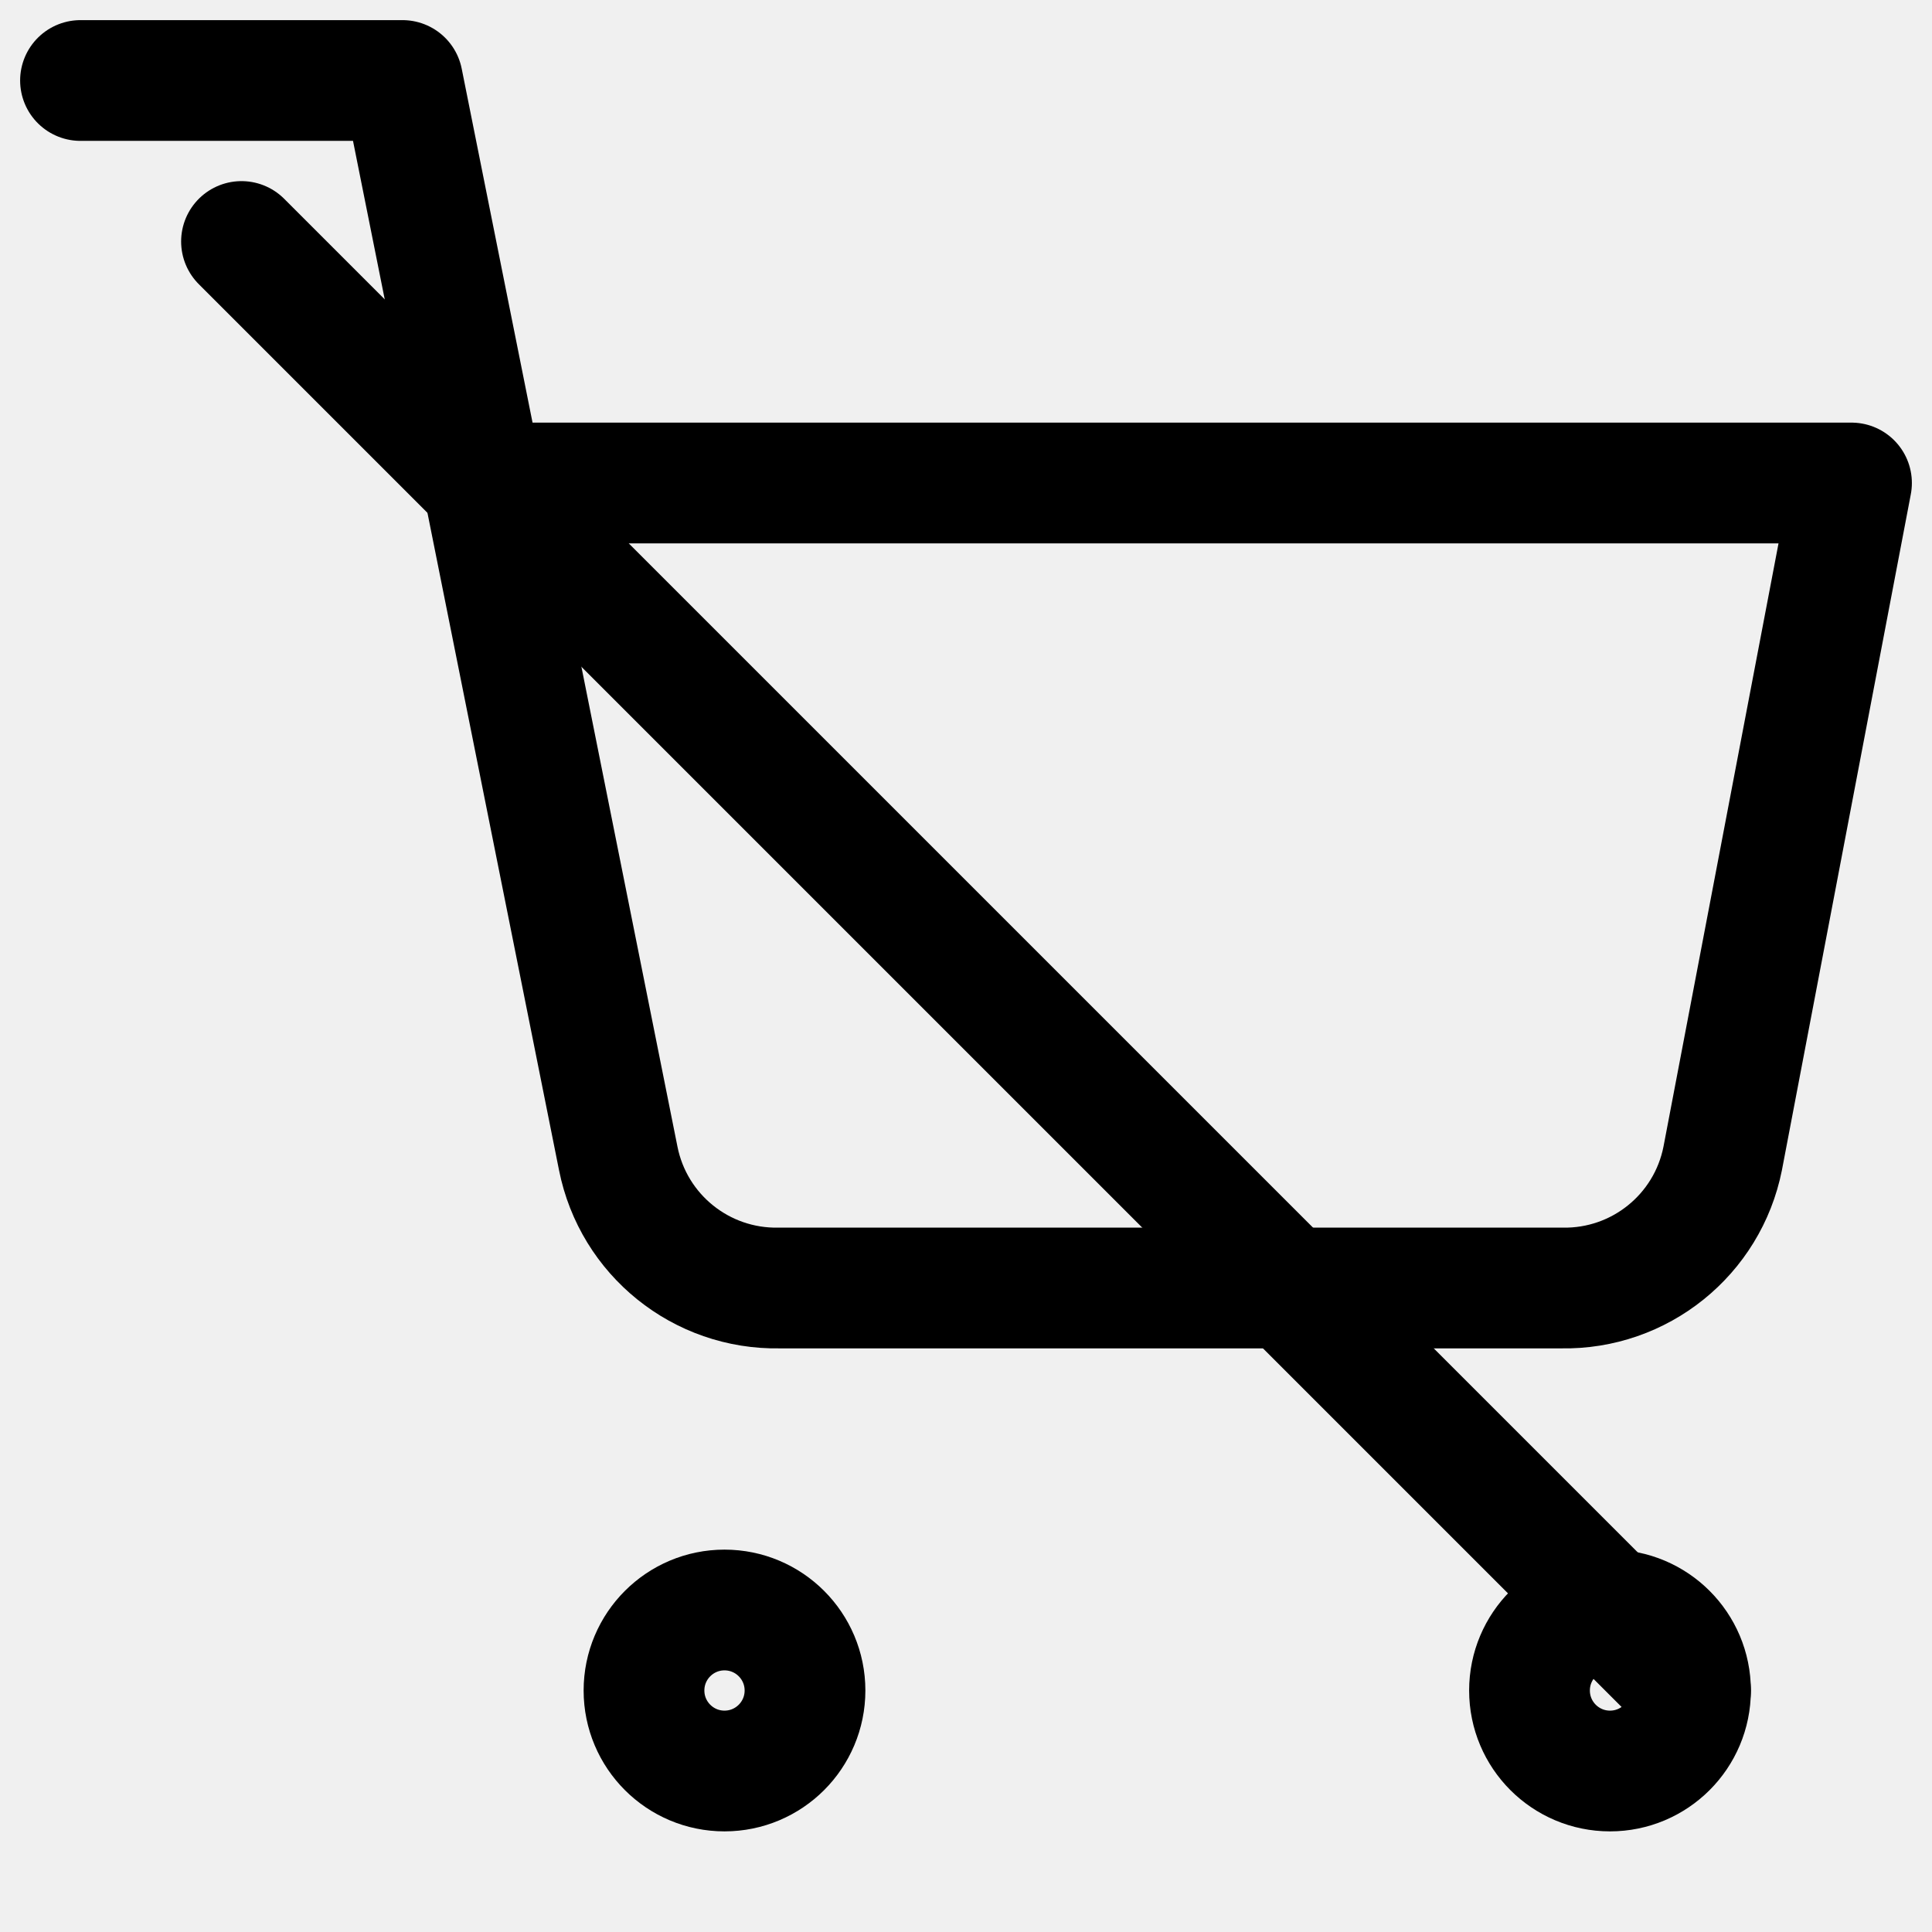
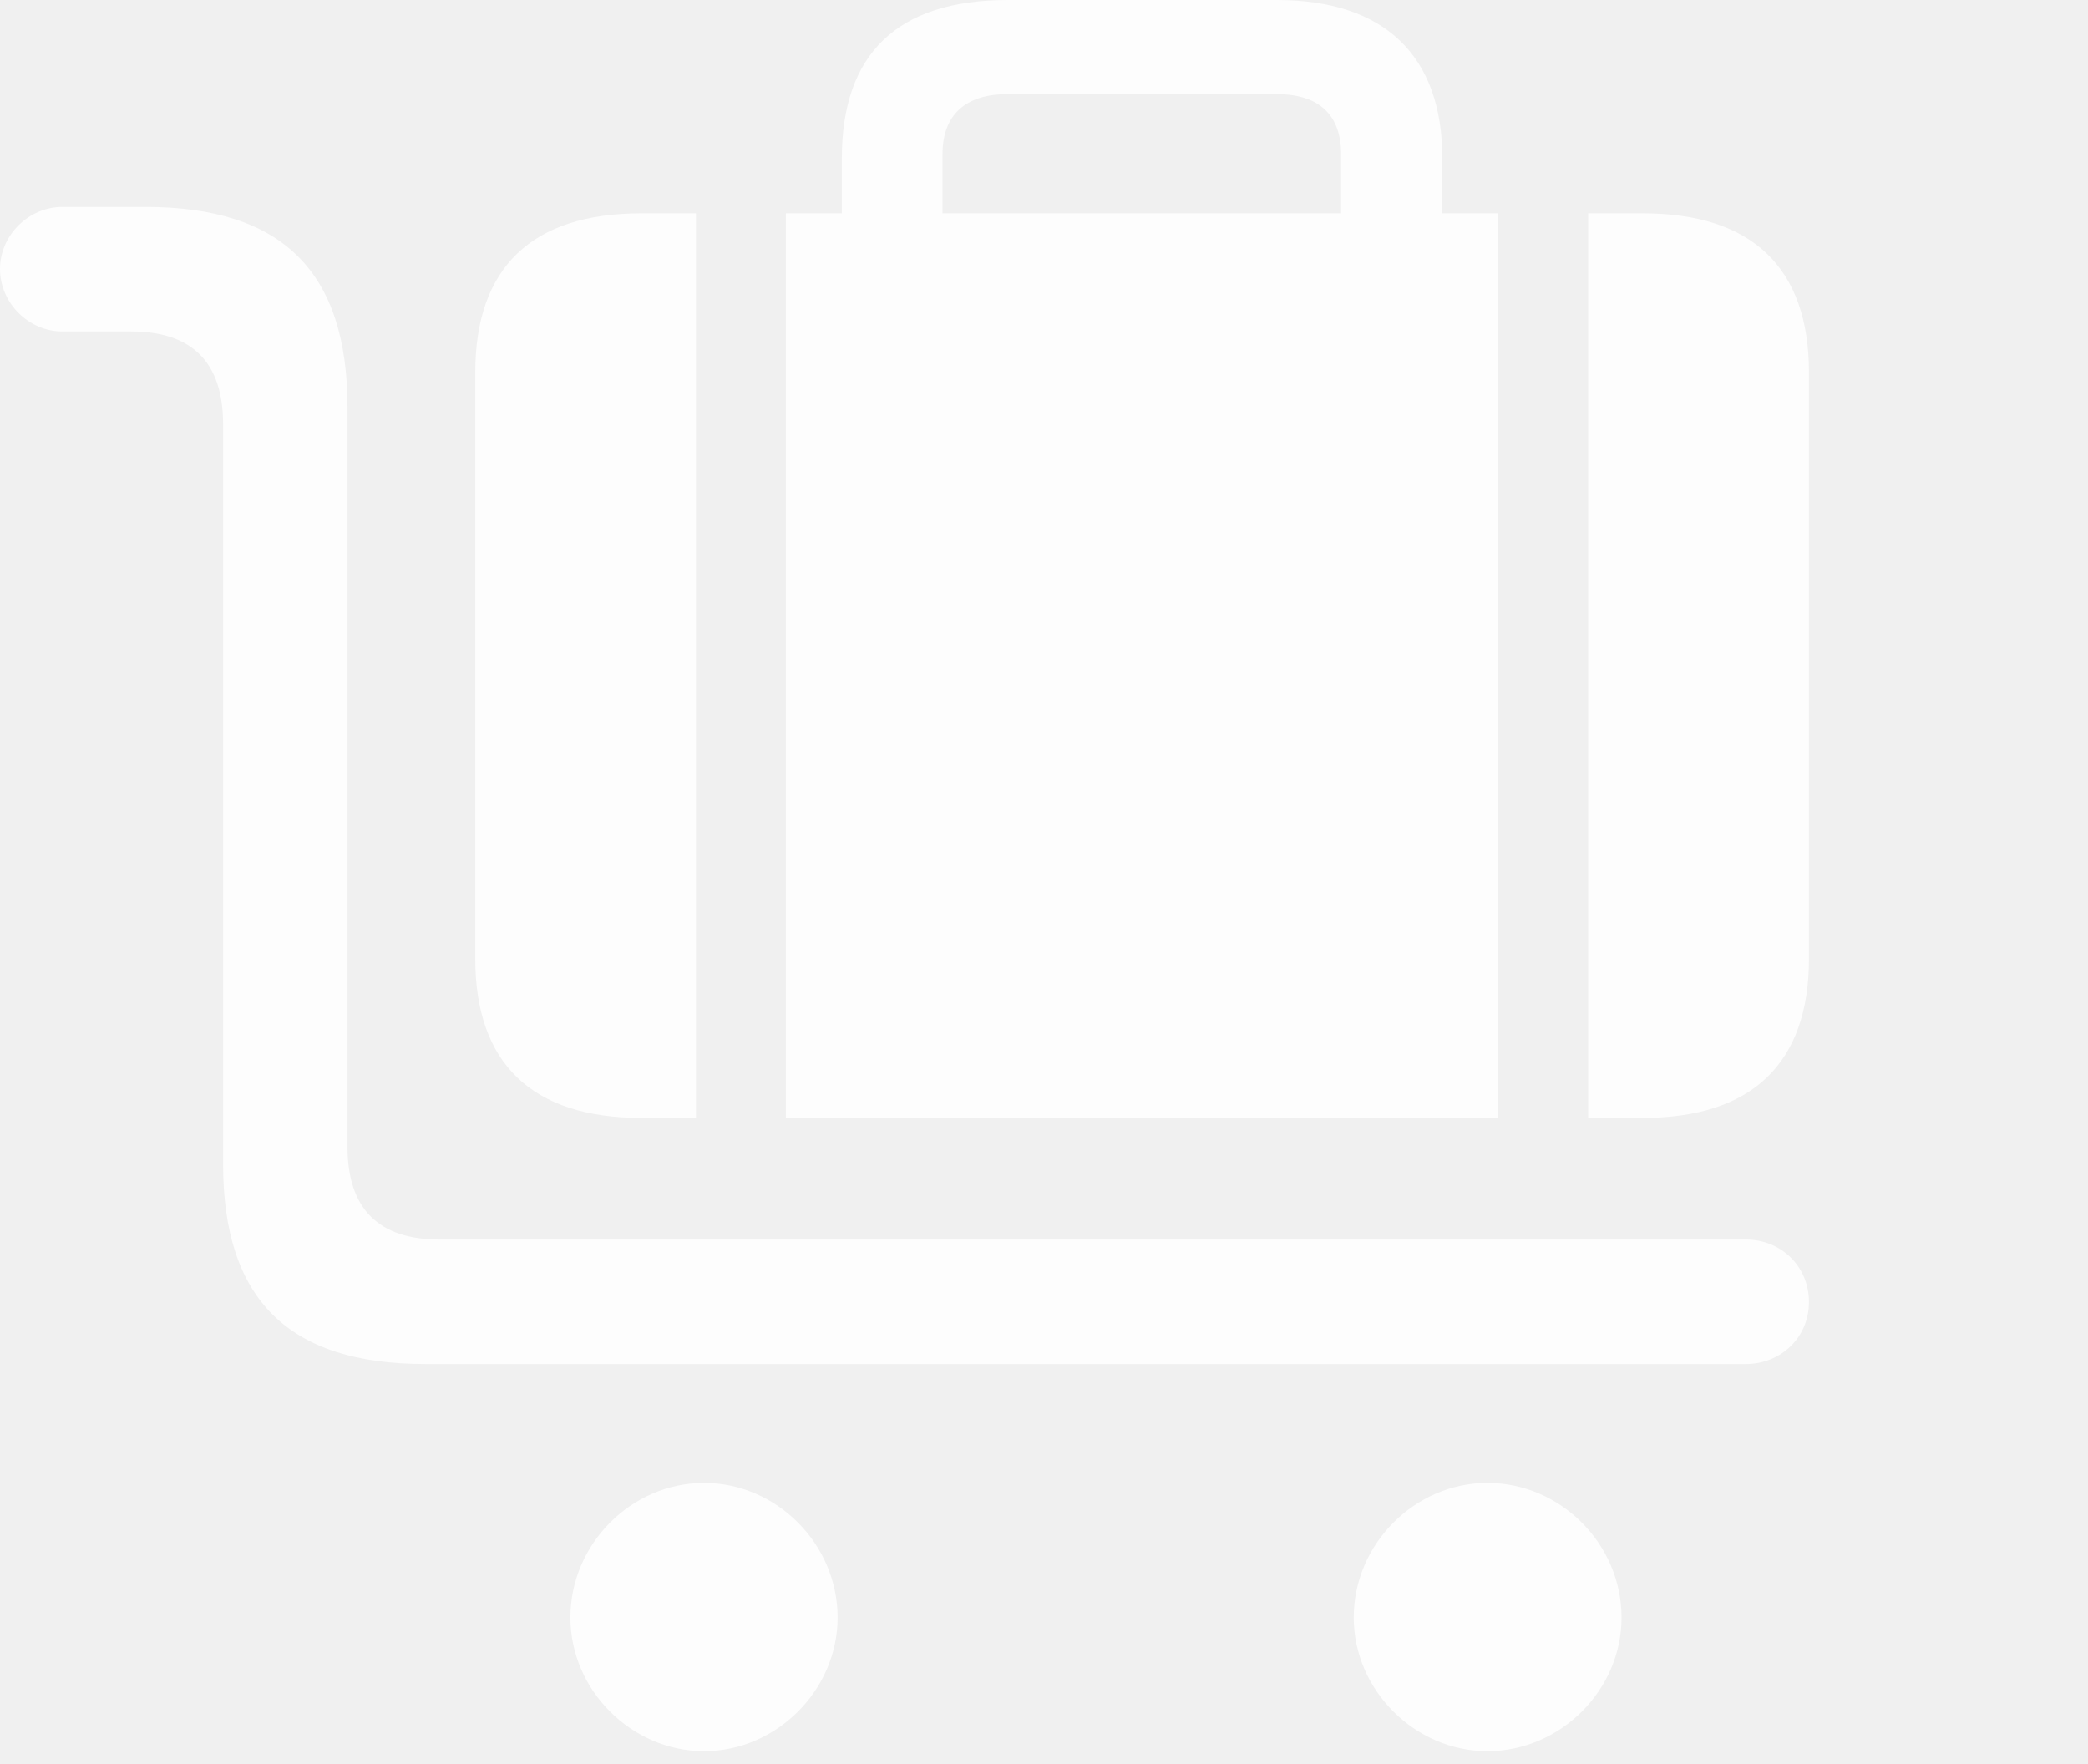
- <svg xmlns="http://www.w3.org/2000/svg" viewBox="0 0 24 24" fill="none" stroke="currentColor" stroke-width="1.5" stroke-linecap="round" stroke-linejoin="round">
-   <circle cx="9" cy="21" r="1" />
-   <circle cx="20" cy="21" r="1" />
-   <path d="M1 1h4l2.68 13.39a2 2 0 0 0 2 1.61h9.72a2 2 0 0 0 2-1.61L23 6H6" />
-   <line x1="3" y1="3" x2="21" y2="21" />
+ <svg xmlns="http://www.w3.org/2000/svg" width="45" height="38" viewBox="0 0 45 38" fill="none">
+   <g clip-path="url(#clip0_540_203)">
+     <path d="M37.629 29.396C38.373 29.396 38.986 28.829 38.986 28.061C38.986 27.28 38.373 26.713 37.629 26.713H9.469C8.156 26.713 7.489 26.045 7.489 24.713V8.771C7.489 5.854 6.084 4.459 3.133 4.459H1.346C0.615 4.459 0 5.074 0 5.795C0 6.528 0.615 7.143 1.346 7.143H2.828C4.141 7.143 4.808 7.81 4.808 9.143V25.084C4.808 28.012 6.223 29.396 9.164 29.396H37.629ZM32.056 37.74C33.63 37.74 34.947 36.423 34.947 34.86C34.947 33.273 33.63 31.957 32.056 31.957C30.494 31.957 29.175 33.273 29.175 34.86C29.175 36.423 30.494 37.74 32.056 37.74ZM15.174 37.74C16.735 37.74 18.052 36.423 18.052 34.86C18.052 33.273 16.735 31.957 15.174 31.957C13.61 31.957 12.293 33.273 12.293 34.86C12.293 36.423 13.61 37.74 15.174 37.74Z" fill="white" fill-opacity="0.85" />
+     <path d="M38.986 20.664V8.026C38.986 5.769 37.76 4.597 35.404 4.597H13.822C11.459 4.597 10.243 5.769 10.243 8.026V20.664C10.243 22.911 11.459 24.093 13.822 24.093H35.404C37.76 24.093 38.986 22.911 38.986 20.664ZM34.227 24.093H32.279V4.597H34.227V24.093ZM16.937 24.093H14.999V4.597H16.937V24.093ZM31.085 5.615V3.413C31.085 1.201 29.84 0 27.521 0H21.715C19.344 0 18.143 1.156 18.143 3.413V5.593H20.313V3.323C20.313 2.482 20.803 2.029 21.708 2.029H27.518C28.433 2.029 28.903 2.482 28.903 3.323V5.615H31.085Z" fill="white" fill-opacity="0.85" />
+   </g>
+   <defs>
+     <clipPath id="clip0_540_203">
+       <rect width="44.172" height="37.765" fill="white" />
+     </clipPath>
+   </defs>
</svg>
